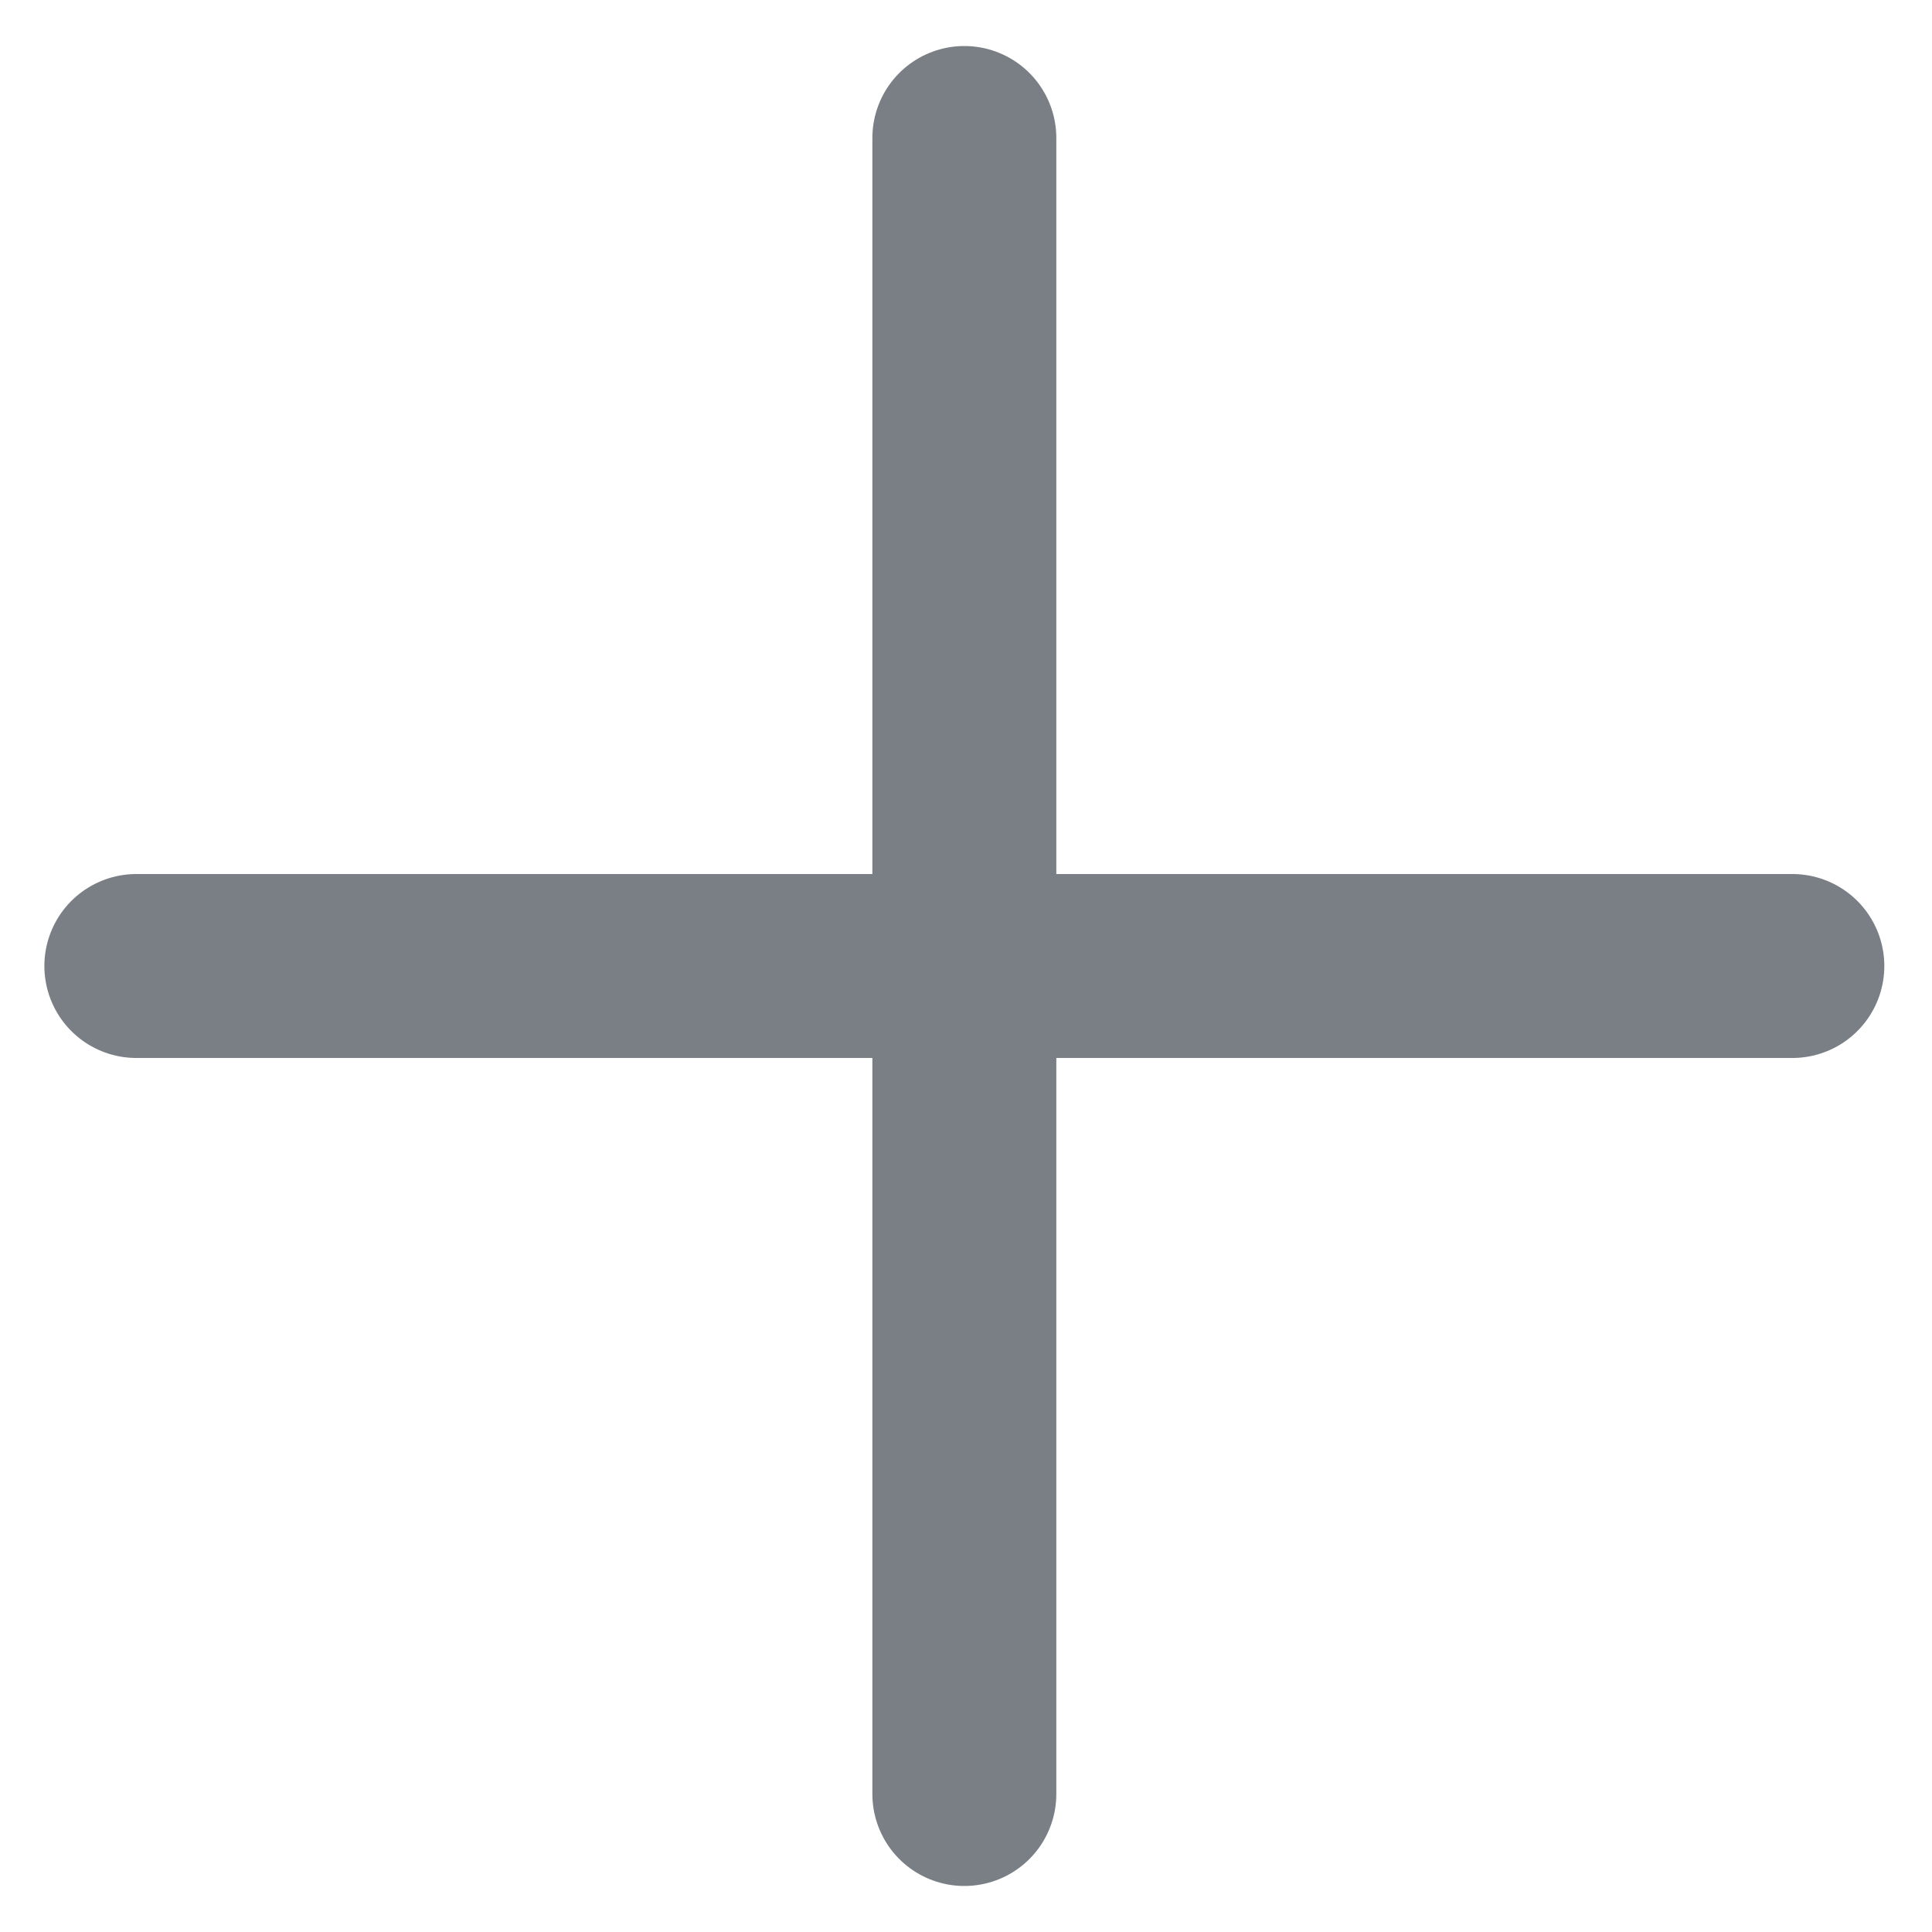
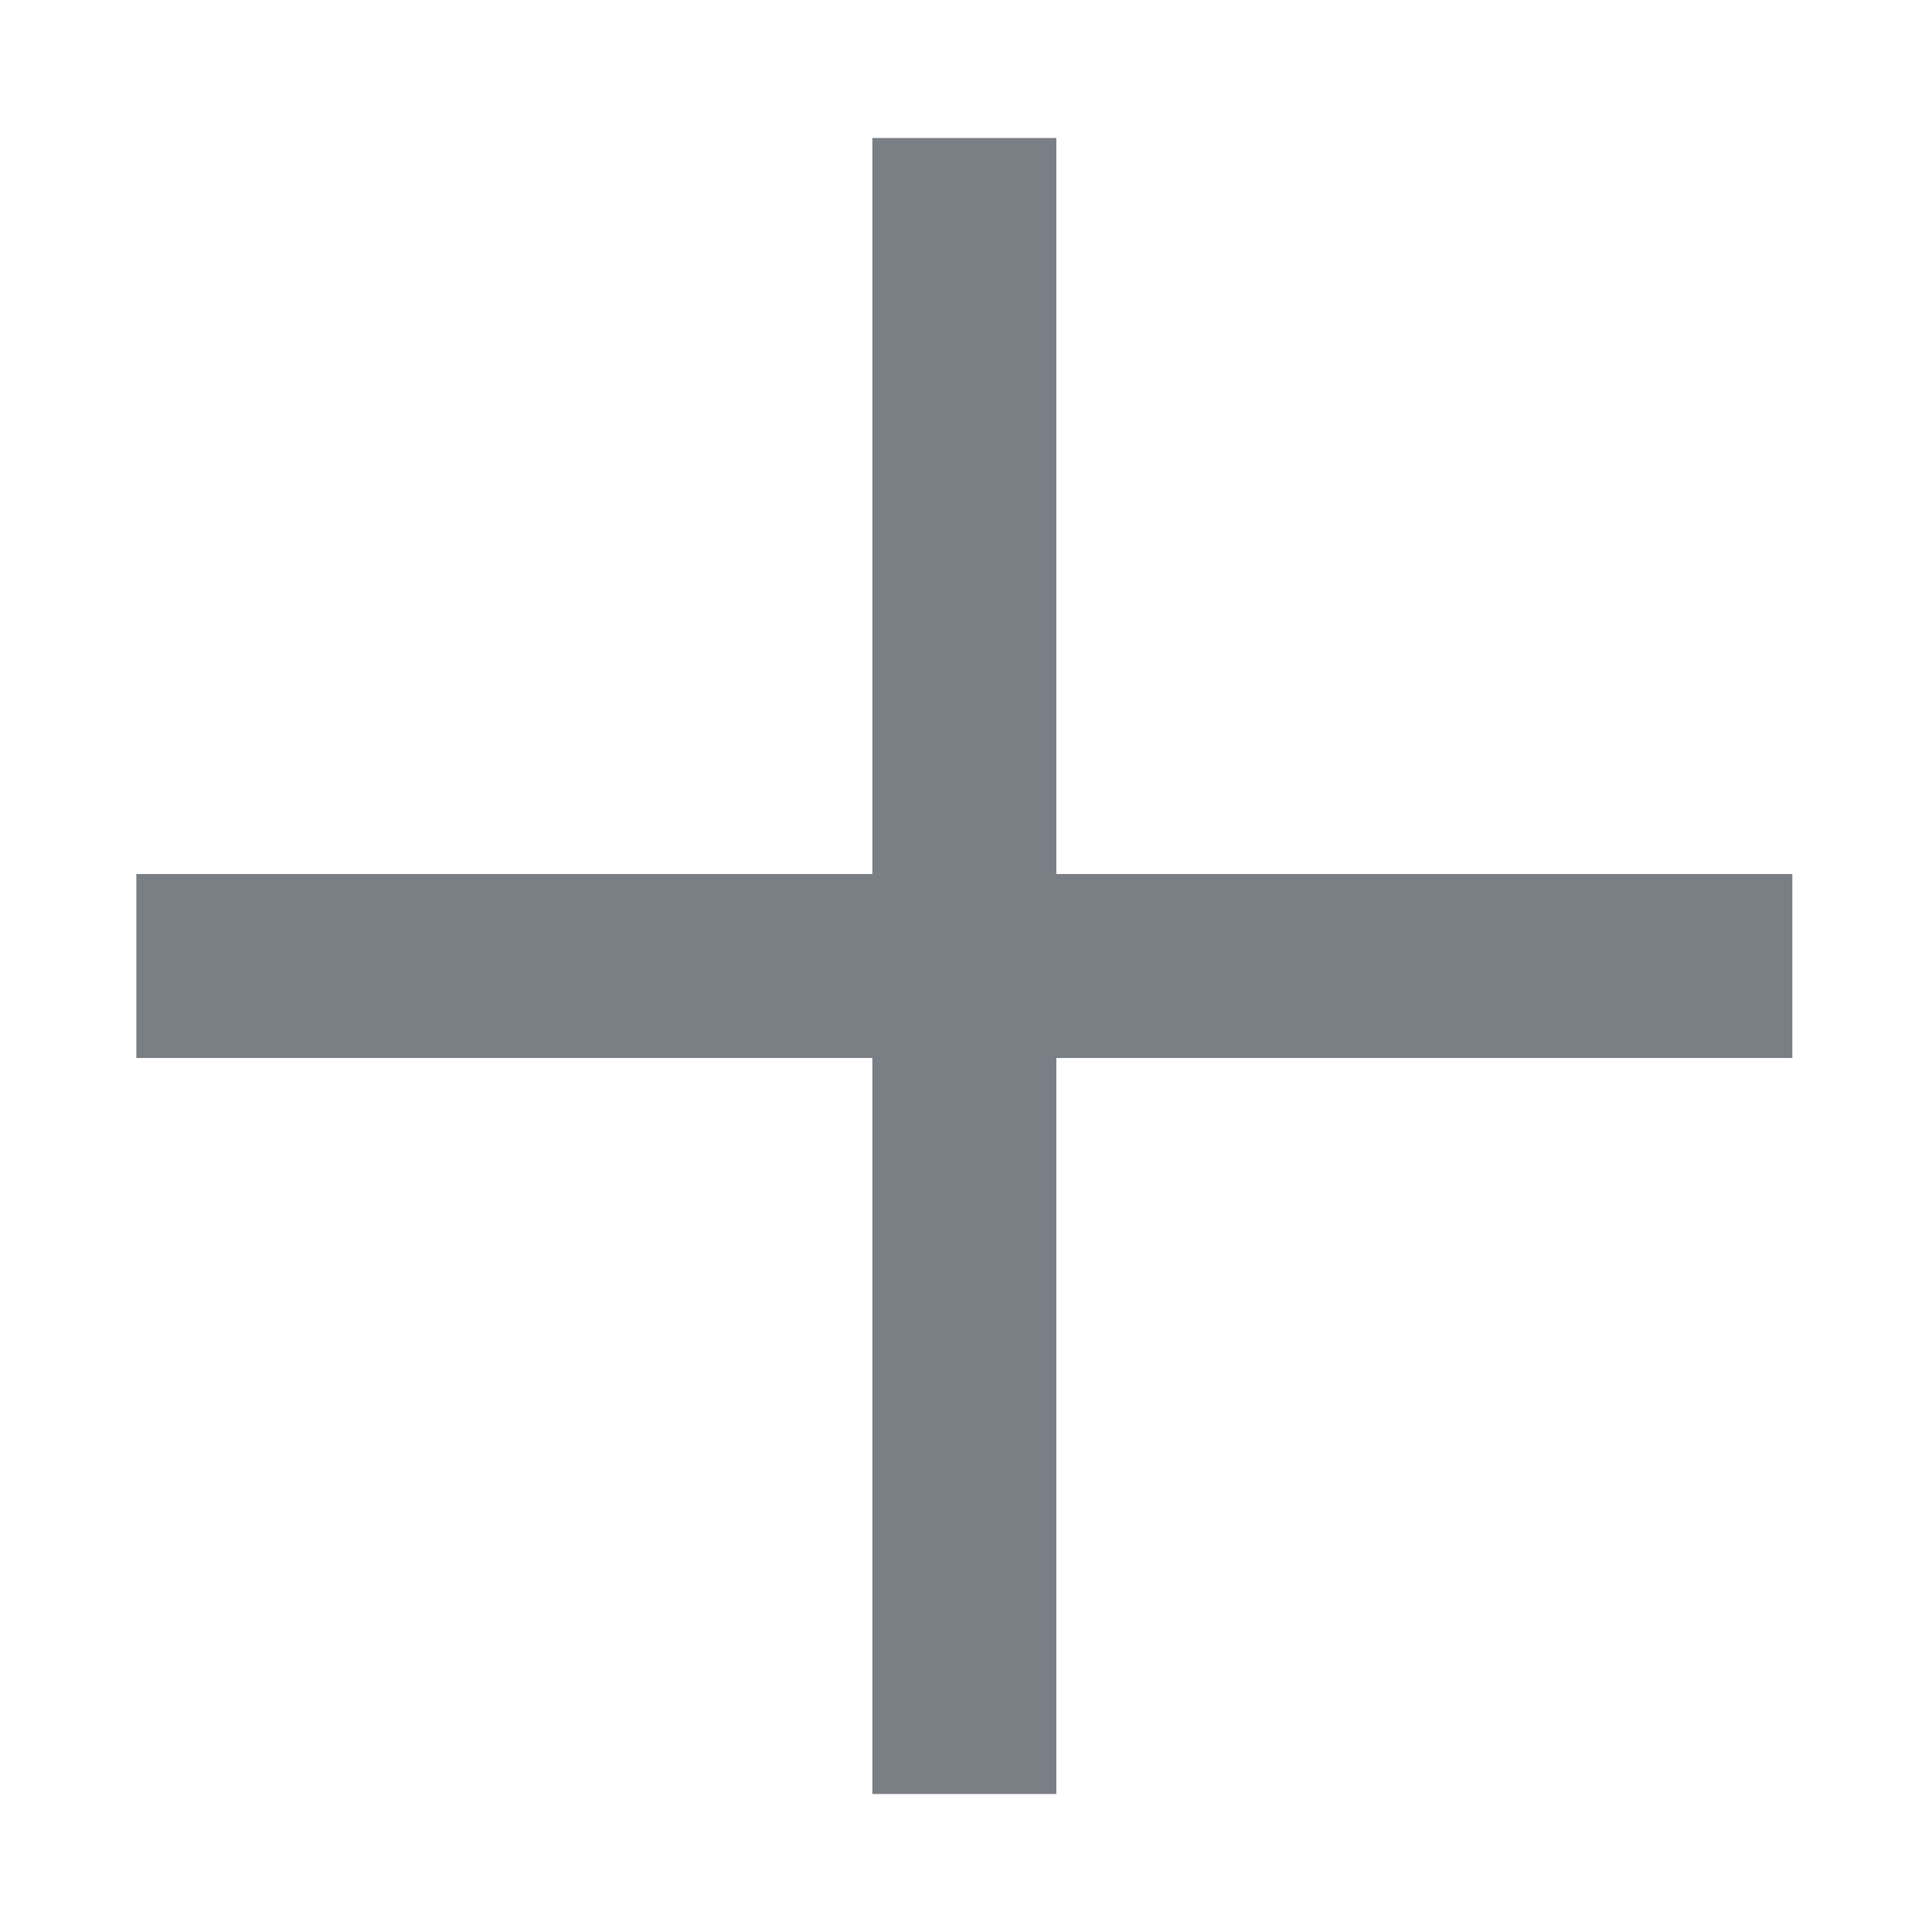
<svg xmlns="http://www.w3.org/2000/svg" width="14" height="14" viewBox="0 0 14 14" fill="none">
-   <path d="M6.988 1V13M12.988 7H0.988" stroke="#7A7E85" style="stroke:#7A7E85;stroke:color(display-p3 0.478 0.494 0.522);stroke-opacity:1;" stroke-width="1.333" stroke-linecap="round" stroke-linejoin="round" />
+   <path d="M6.988 1V13M12.988 7H0.988" stroke="#7A7E85" style="stroke:#7A7E85;stroke:color(display-p3 0.478 0.494 0.522);stroke-opacity:1;" stroke-width="1.333" strokeLinecap="round" strokeLinejoin="round" />
</svg>
